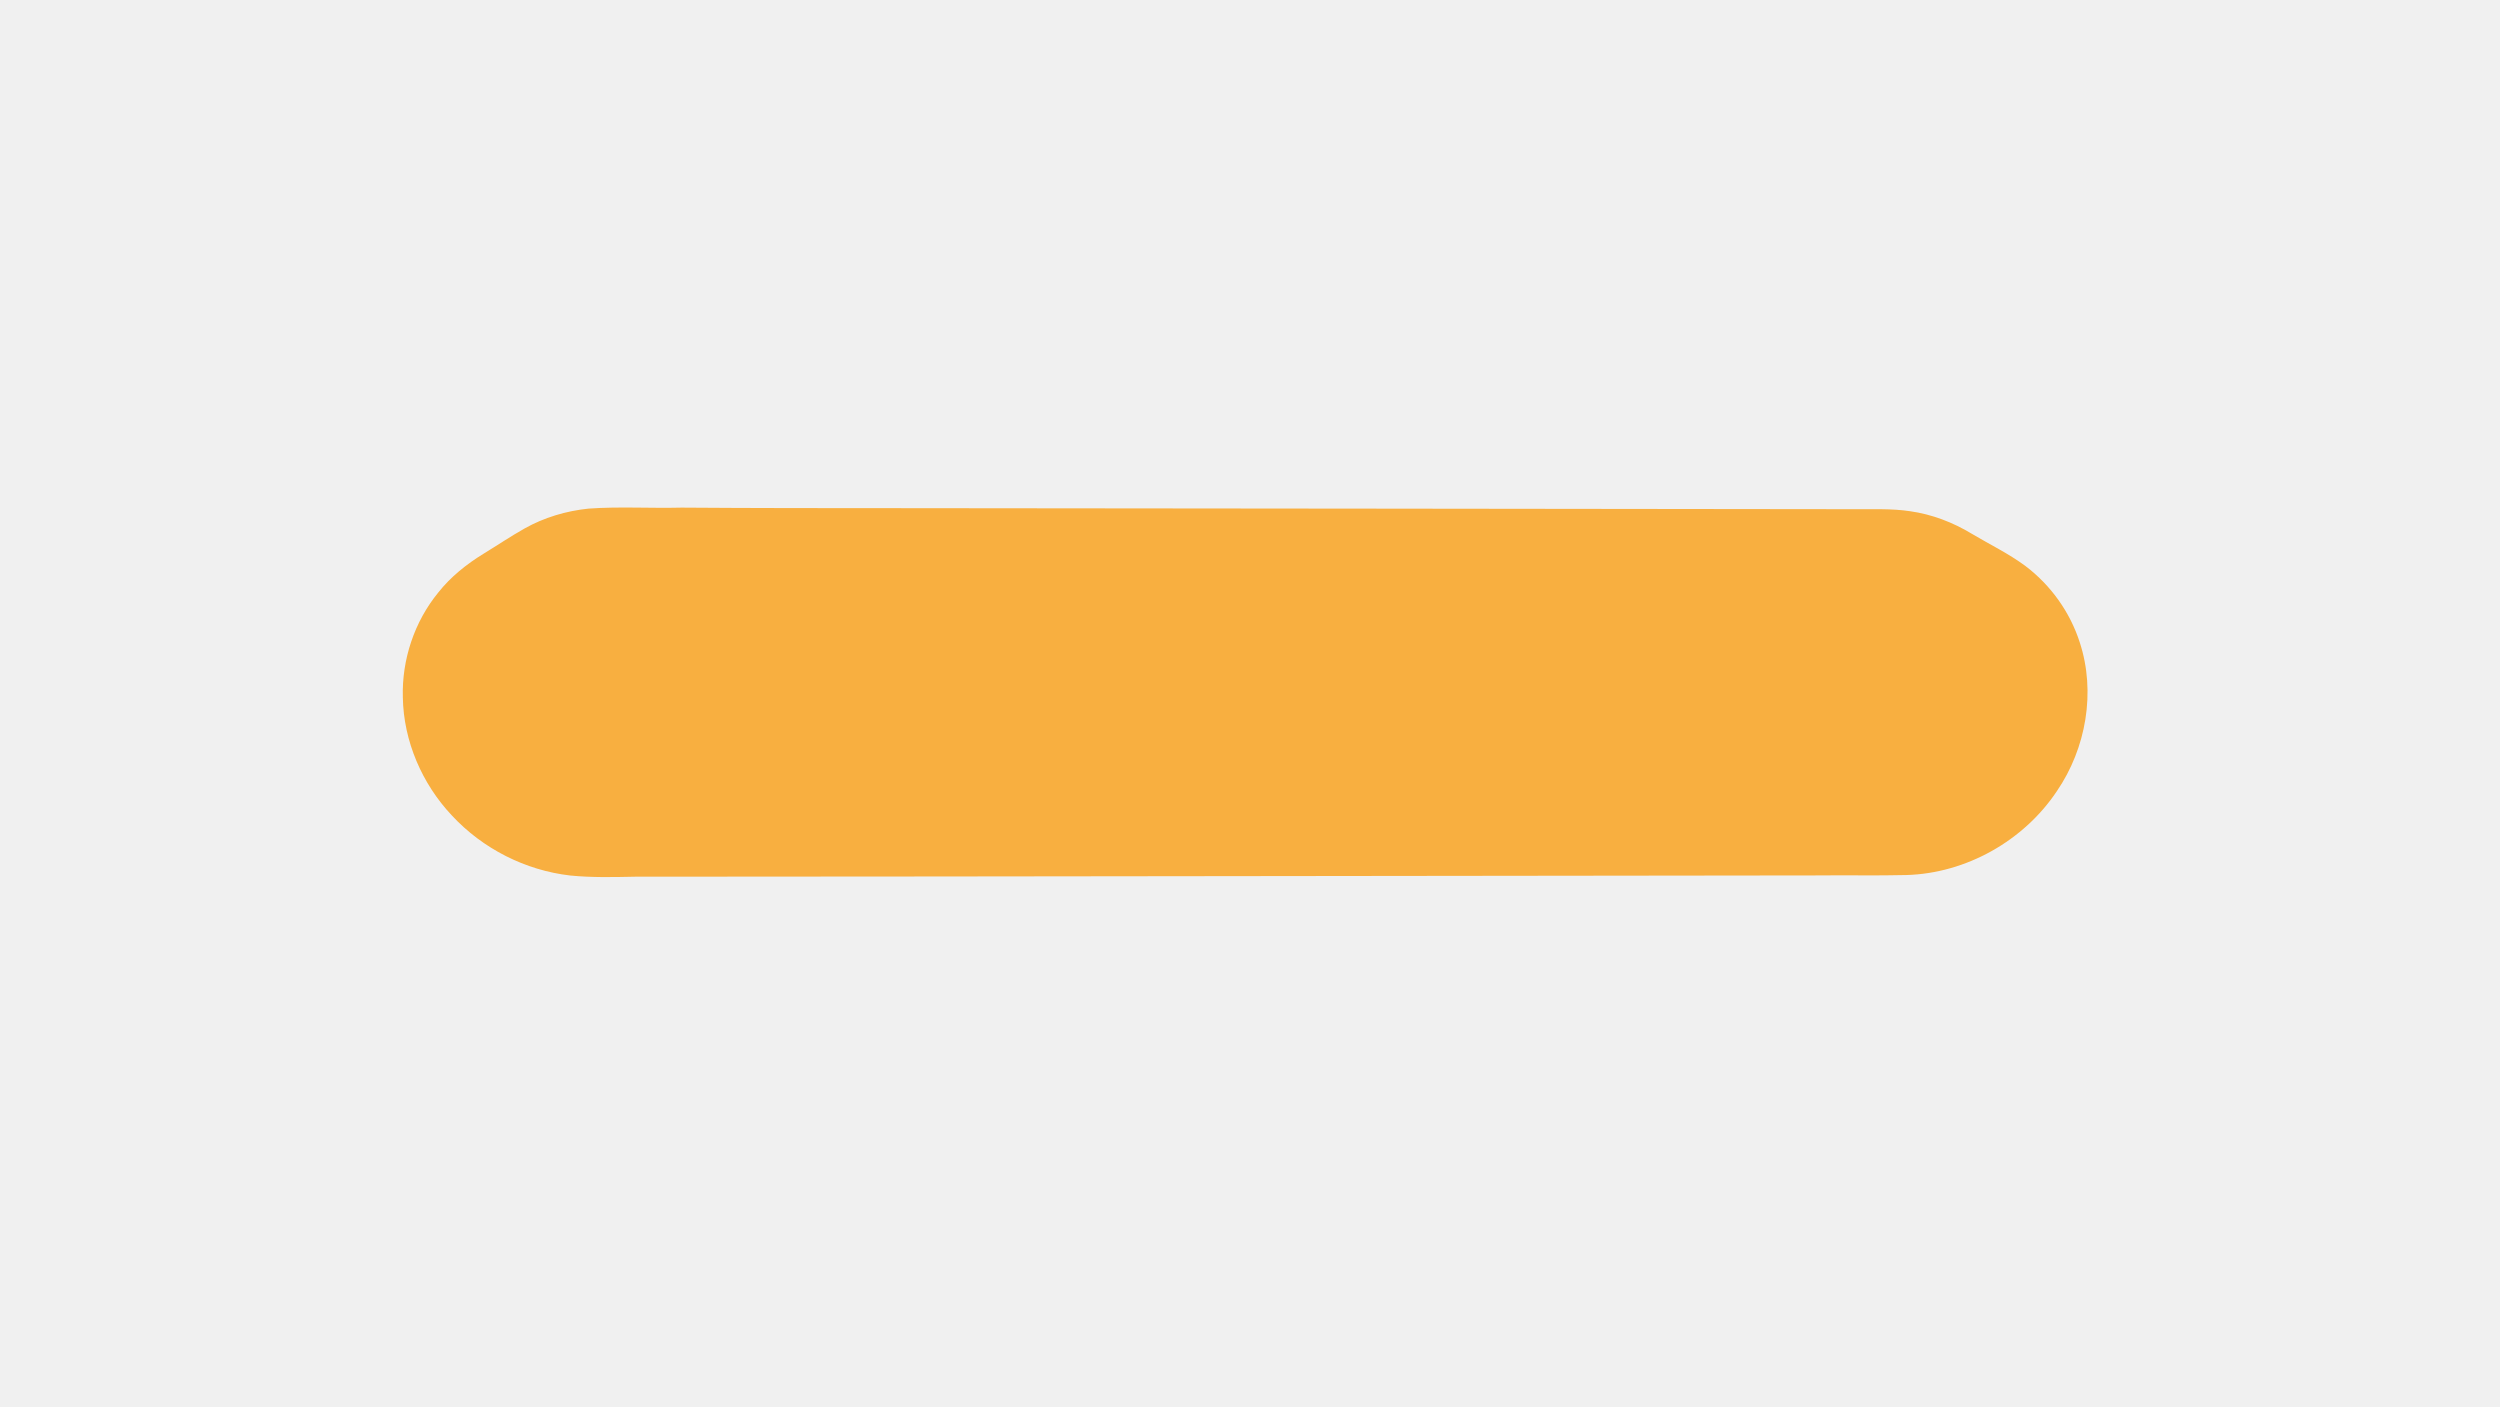
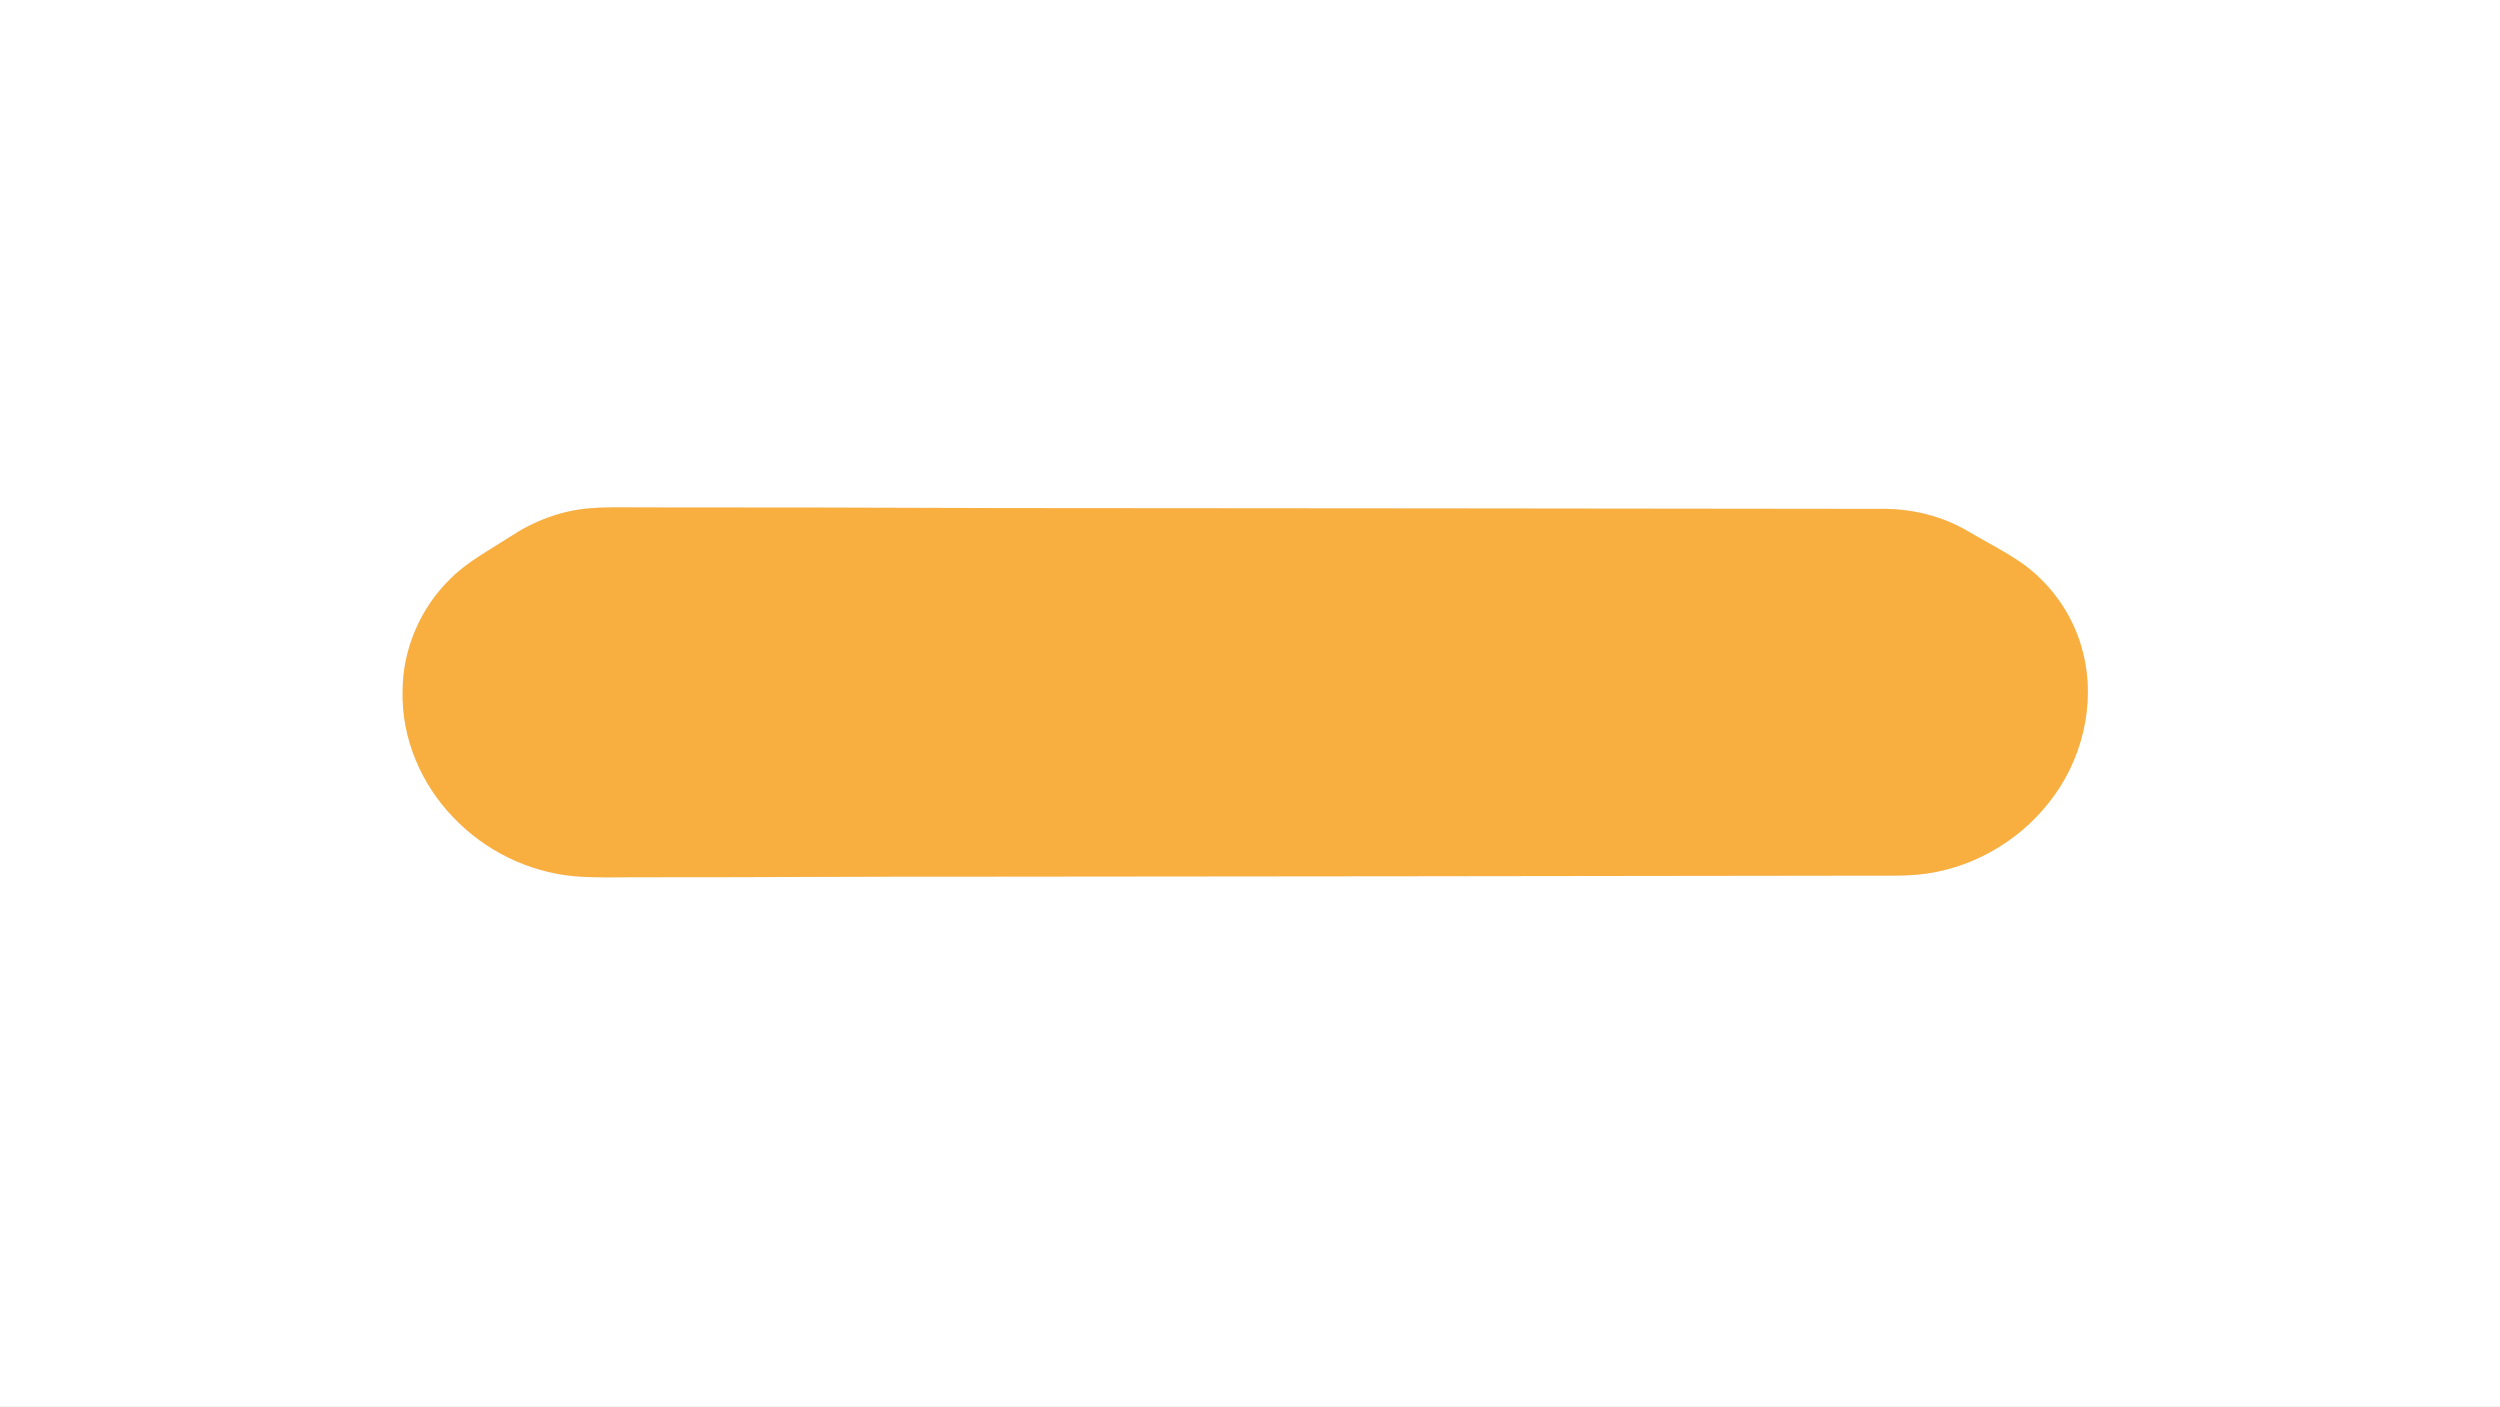
<svg xmlns="http://www.w3.org/2000/svg" width="1280px" height="720px" viewBox="0 0 1280 720" version="1.1">
+   <g id="#ffffffff">
+     <path fill="#ffffff" opacity="1.00" d=" M 0.00 0.00 L 1280.00 0.00 L 1280.00 720.00 L 0.00 720.00 L 0.00 0.00 M 301.36 260.28 C 286.88 261.53 272.99 266.94 260.94 274.96 C 250.73 281.61 239.72 287.33 230.97 295.97 C 215.38 310.94 206.09 332.35 206.13 353.99 C 205.55 377.95 215.65 401.63 232.30 418.70 C 248.36 435.54 270.56 446.43 293.74 448.61 C 305.13 449.59 316.58 449.10 328.00 449.15 C 383.67 449.23 439.33 448.77 495.00 448.85 C 650.00 448.75 805.00 448.54 960.00 448.33 C 967.26 448.31 974.55 448.51 981.80 447.83 C 1007.98 445.43 1032.77 431.64 1048.98 410.99 C 1065.93 389.84 1073.16 360.87 1066.58 334.41 C 1062.24 316.49 1051.39 300.34 1036.64 289.33 C 1027.57 282.80 1017.50 277.86 1007.91 272.17 C 994.42 264.12 978.65 260.33 962.99 260.55 C 812.99 260.40 663.00 260.18 513.00 260.13 C 452.34 259.91 391.67 259.78 331.00 259.80 C 321.12 259.84 311.22 259.42 301.36 260.28 Z" />
+   </g>
  <g id="#f8af40ff">
-     <path fill="#f8af40" opacity="1.00" d=" M 301.31 260.41 C 317.18 259.27 333.11 260.31 349.00 259.90 C 386.00 260.19 423.02 260.15 460.04 260.18 C 623.04 260.26 786.05 260.57 949.06 260.71 C 958.68 260.81 968.38 260.30 977.94 261.74 C 989.14 263.32 999.90 267.44 1009.56 273.29 C 1018.73 278.75 1028.41 283.42 1037.01 289.79 C 1049.98 299.59 1059.88 313.42 1064.84 328.92 C 1073.15 354.31 1068.10 383.16 1053.11 405.08 C 1036.15 430.50 1006.63 447.17 976.02 448.02 C 961.02 448.41 946.00 448.03 931.00 448.22 C 729.01 448.40 527.03 448.80 325.05 448.87 C 314.04 449.09 302.98 449.36 292.01 448.27 C 269.00 445.64 247.11 434.52 231.38 417.54 C 216.05 401.30 206.61 379.39 206.25 356.99 C 205.71 337.73 212.16 318.31 224.39 303.38 C 230.74 295.33 238.86 288.86 247.57 283.51 C 254.58 279.24 261.39 274.63 268.55 270.60 C 278.59 264.94 289.86 261.60 301.31 260.41 Z" />
+     <path fill="#f8af40" opacity="1.00" d=" M 301.36 260.28 C 311.22 259.42 321.12 259.84 331.00 259.80 C 391.67 259.78 452.34 259.91 513.00 260.13 C 663.00 260.18 812.99 260.40 962.99 260.55 C 978.65 260.33 994.42 264.12 1007.91 272.17 C 1017.50 277.86 1027.57 282.80 1036.64 289.33 C 1051.39 300.34 1062.24 316.49 1066.58 334.41 C 1073.16 360.87 1065.93 389.84 1048.98 410.99 C 1032.77 431.64 1007.98 445.43 981.80 447.83 C 974.55 448.51 967.26 448.31 960.00 448.33 C 805.00 448.54 650.00 448.75 495.00 448.85 C 439.33 448.77 383.67 449.23 328.00 449.15 C 316.58 449.10 305.13 449.59 293.74 448.61 C 270.56 446.43 248.36 435.54 232.30 418.70 C 215.65 401.63 205.55 377.95 206.13 353.99 C 206.09 332.35 215.38 310.94 230.97 295.97 C 239.72 287.33 250.73 281.61 260.94 274.96 C 272.99 266.94 286.88 261.53 301.36 260.28 Z" />
  </g>
</svg>
